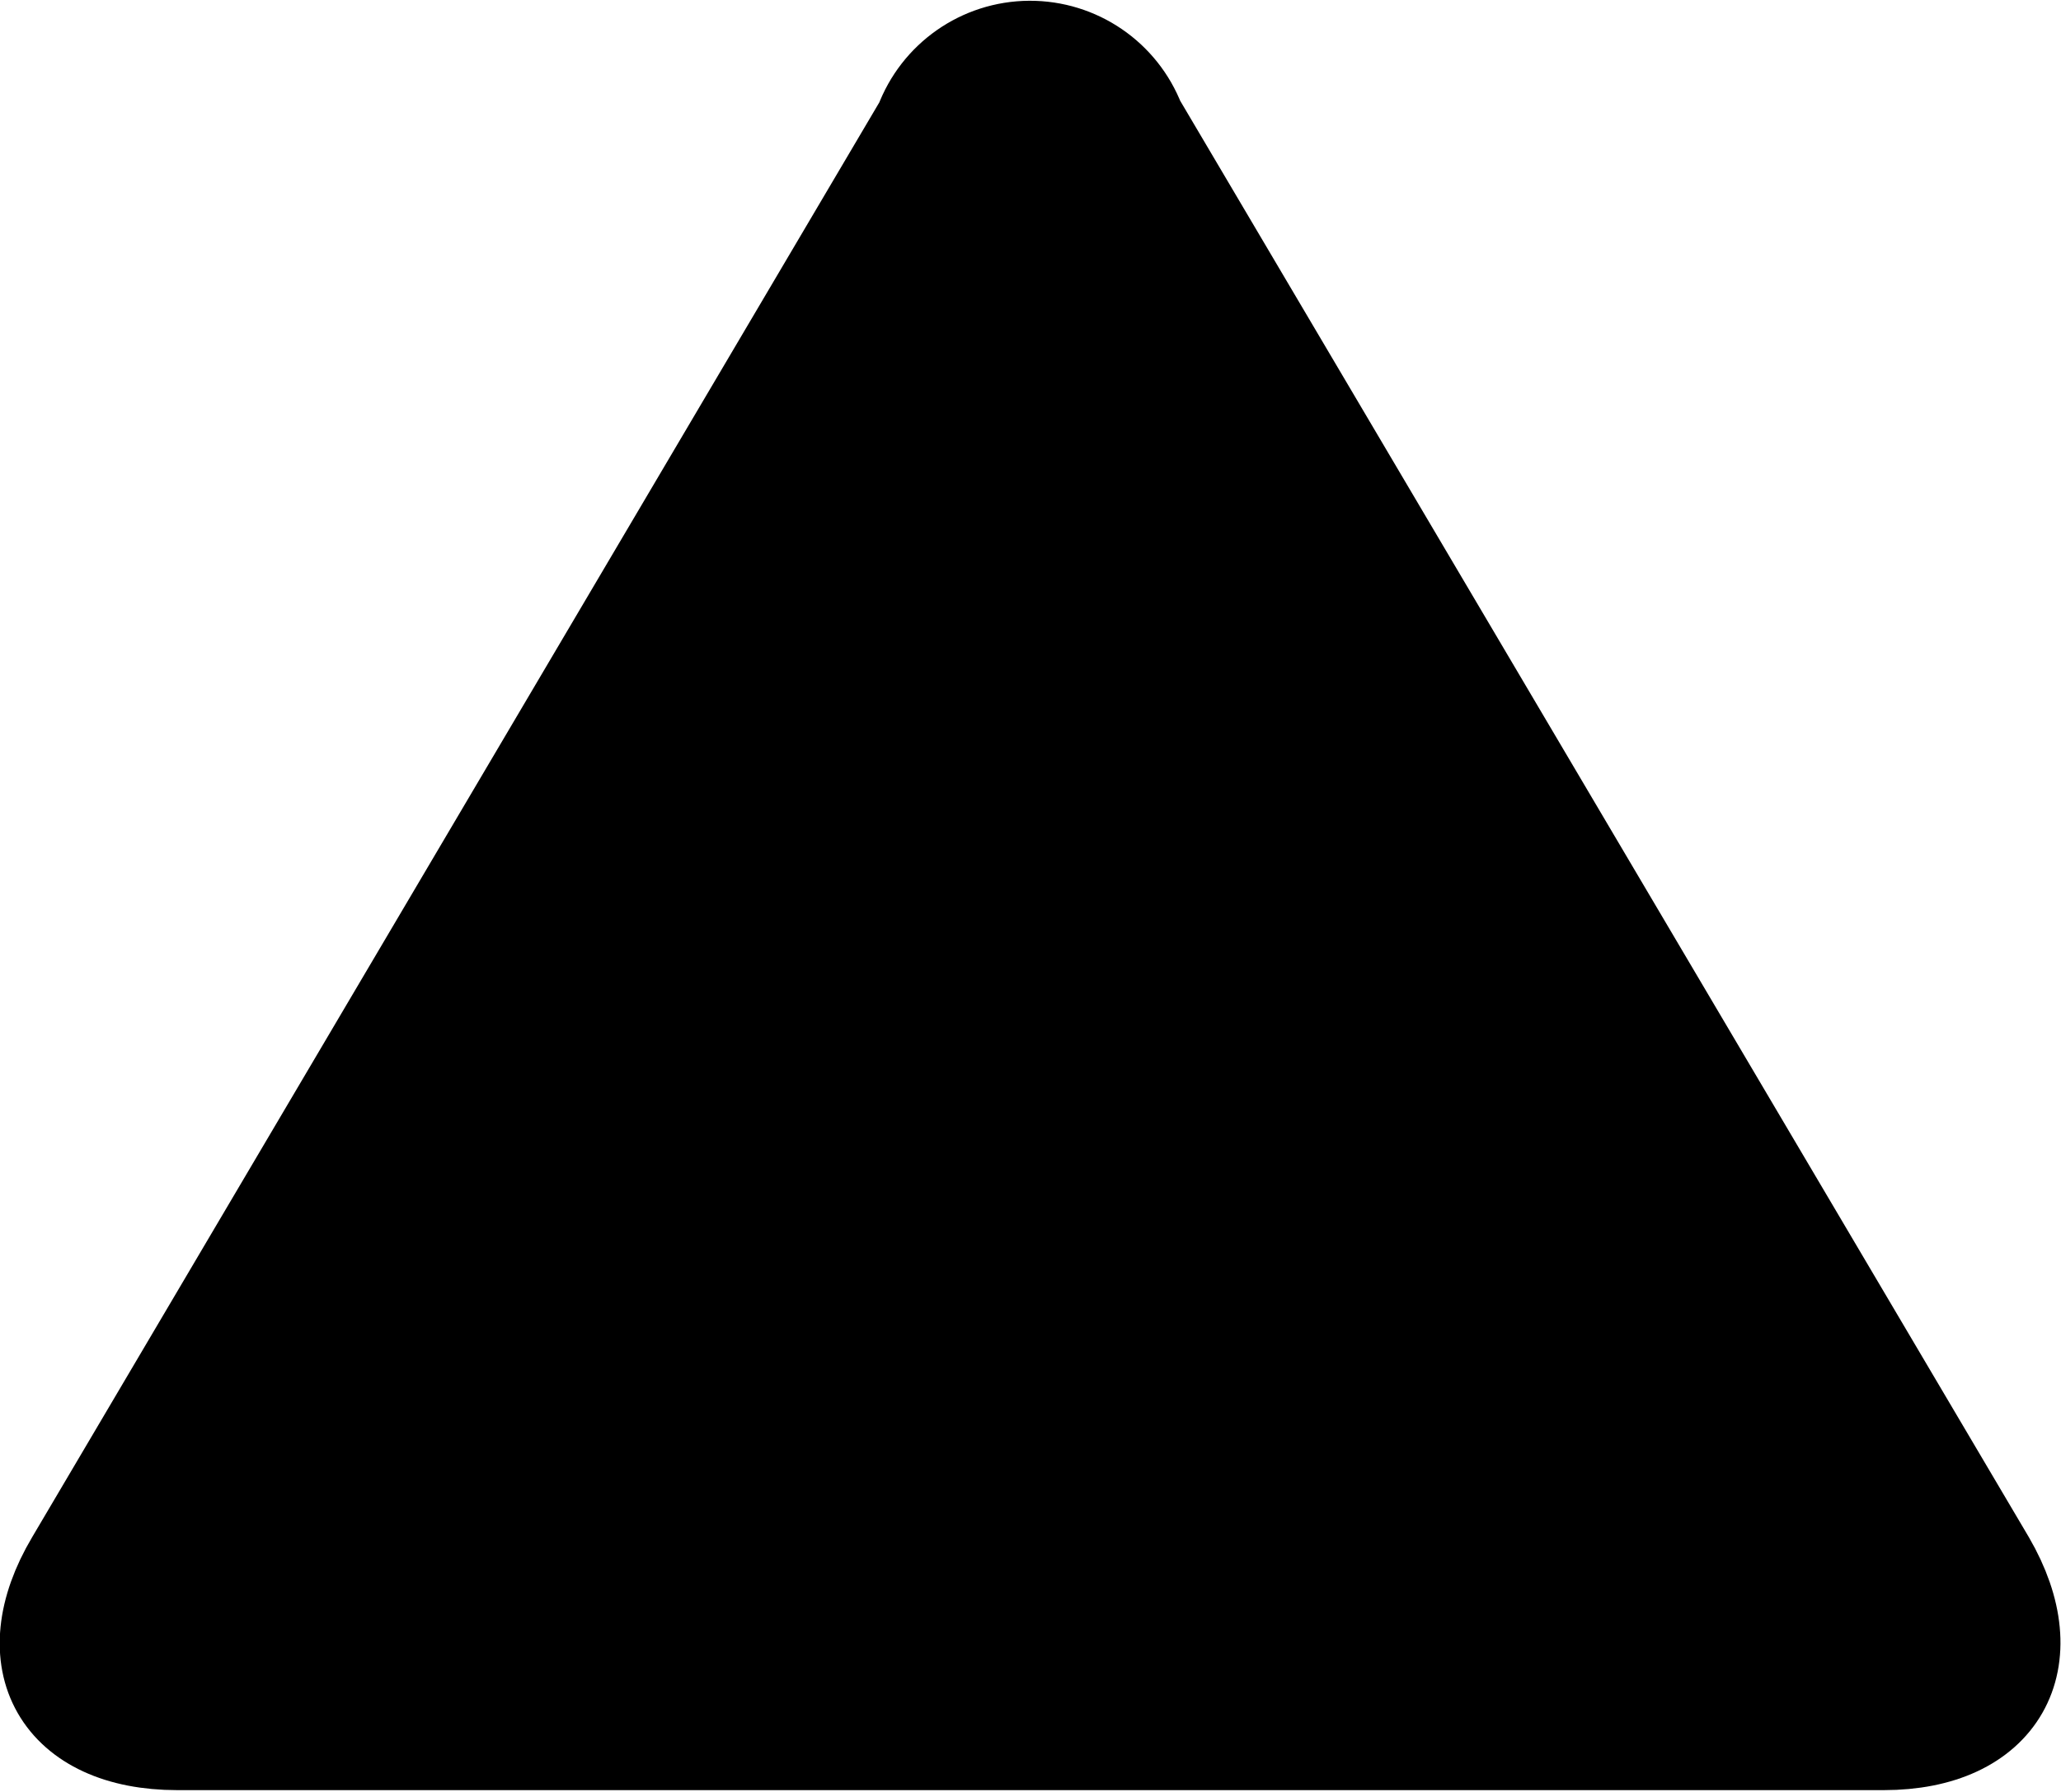
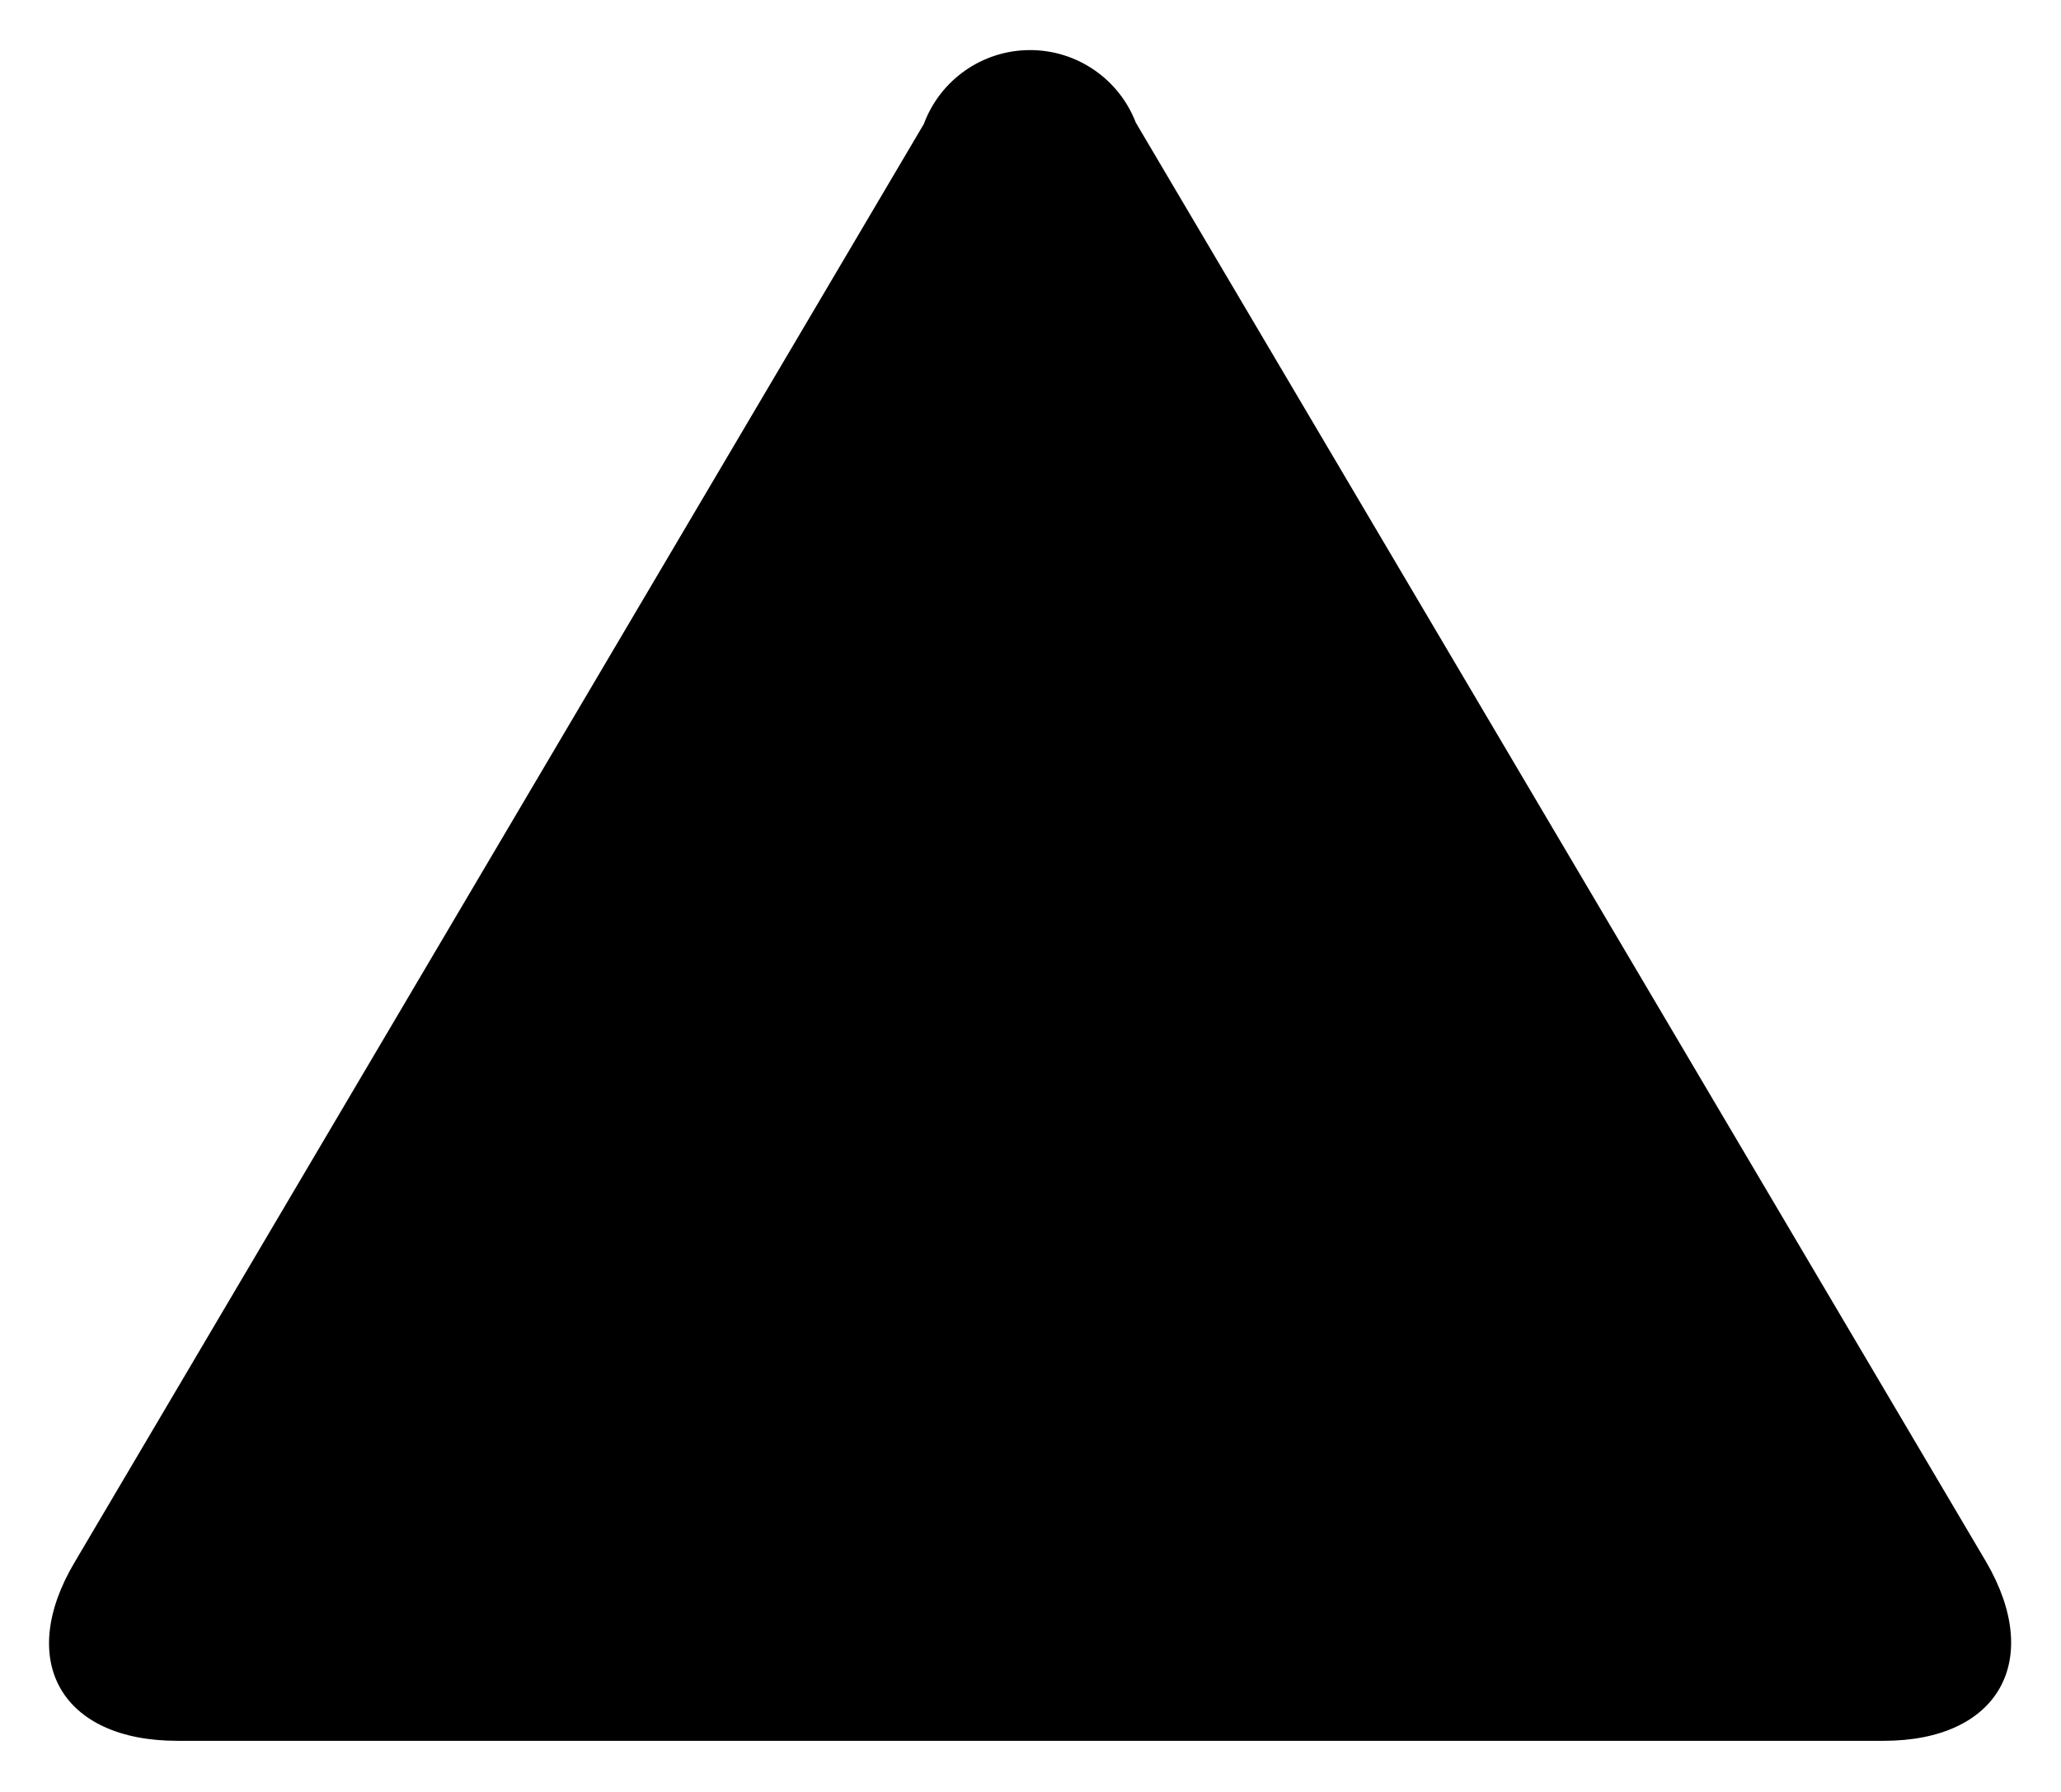
<svg xmlns="http://www.w3.org/2000/svg" viewBox="0 0 15.46 13.44">
-   <path class="cls-1" style="stroke-width:0.74px;stroke:#000;" d="M718.73,444.21,712.36,455c-.44.74-.1,1.34.77,1.34h12.8c.86,0,1.2-.6.77-1.34l-6.38-10.8A.85.85,0,0,0,718.73,444.21Z" transform="translate(-711.8 -443.28)" />
+   <path class="cls-1" style="stroke-width:0.74px;" d="M718.73,444.21,712.36,455c-.44.74-.1,1.34.77,1.34h12.8c.86,0,1.2-.6.77-1.34l-6.38-10.8A.85.85,0,0,0,718.73,444.21Z" transform="translate(-711.8 -443.28)" />
  <path class="cls-2" style="stroke-width:0.33px;fill-rule:evenodd;" d="M719.47,452.42c-.05.42-.14.42-.19,0l-.65-5a.65.65,0,0,1,.66-.75h.18a.64.64,0,0,1,.65.75Z" transform="translate(-711.8 -443.28)" />
  <circle cx="7.58" cy="10.99" r="0.65" />
</svg>
